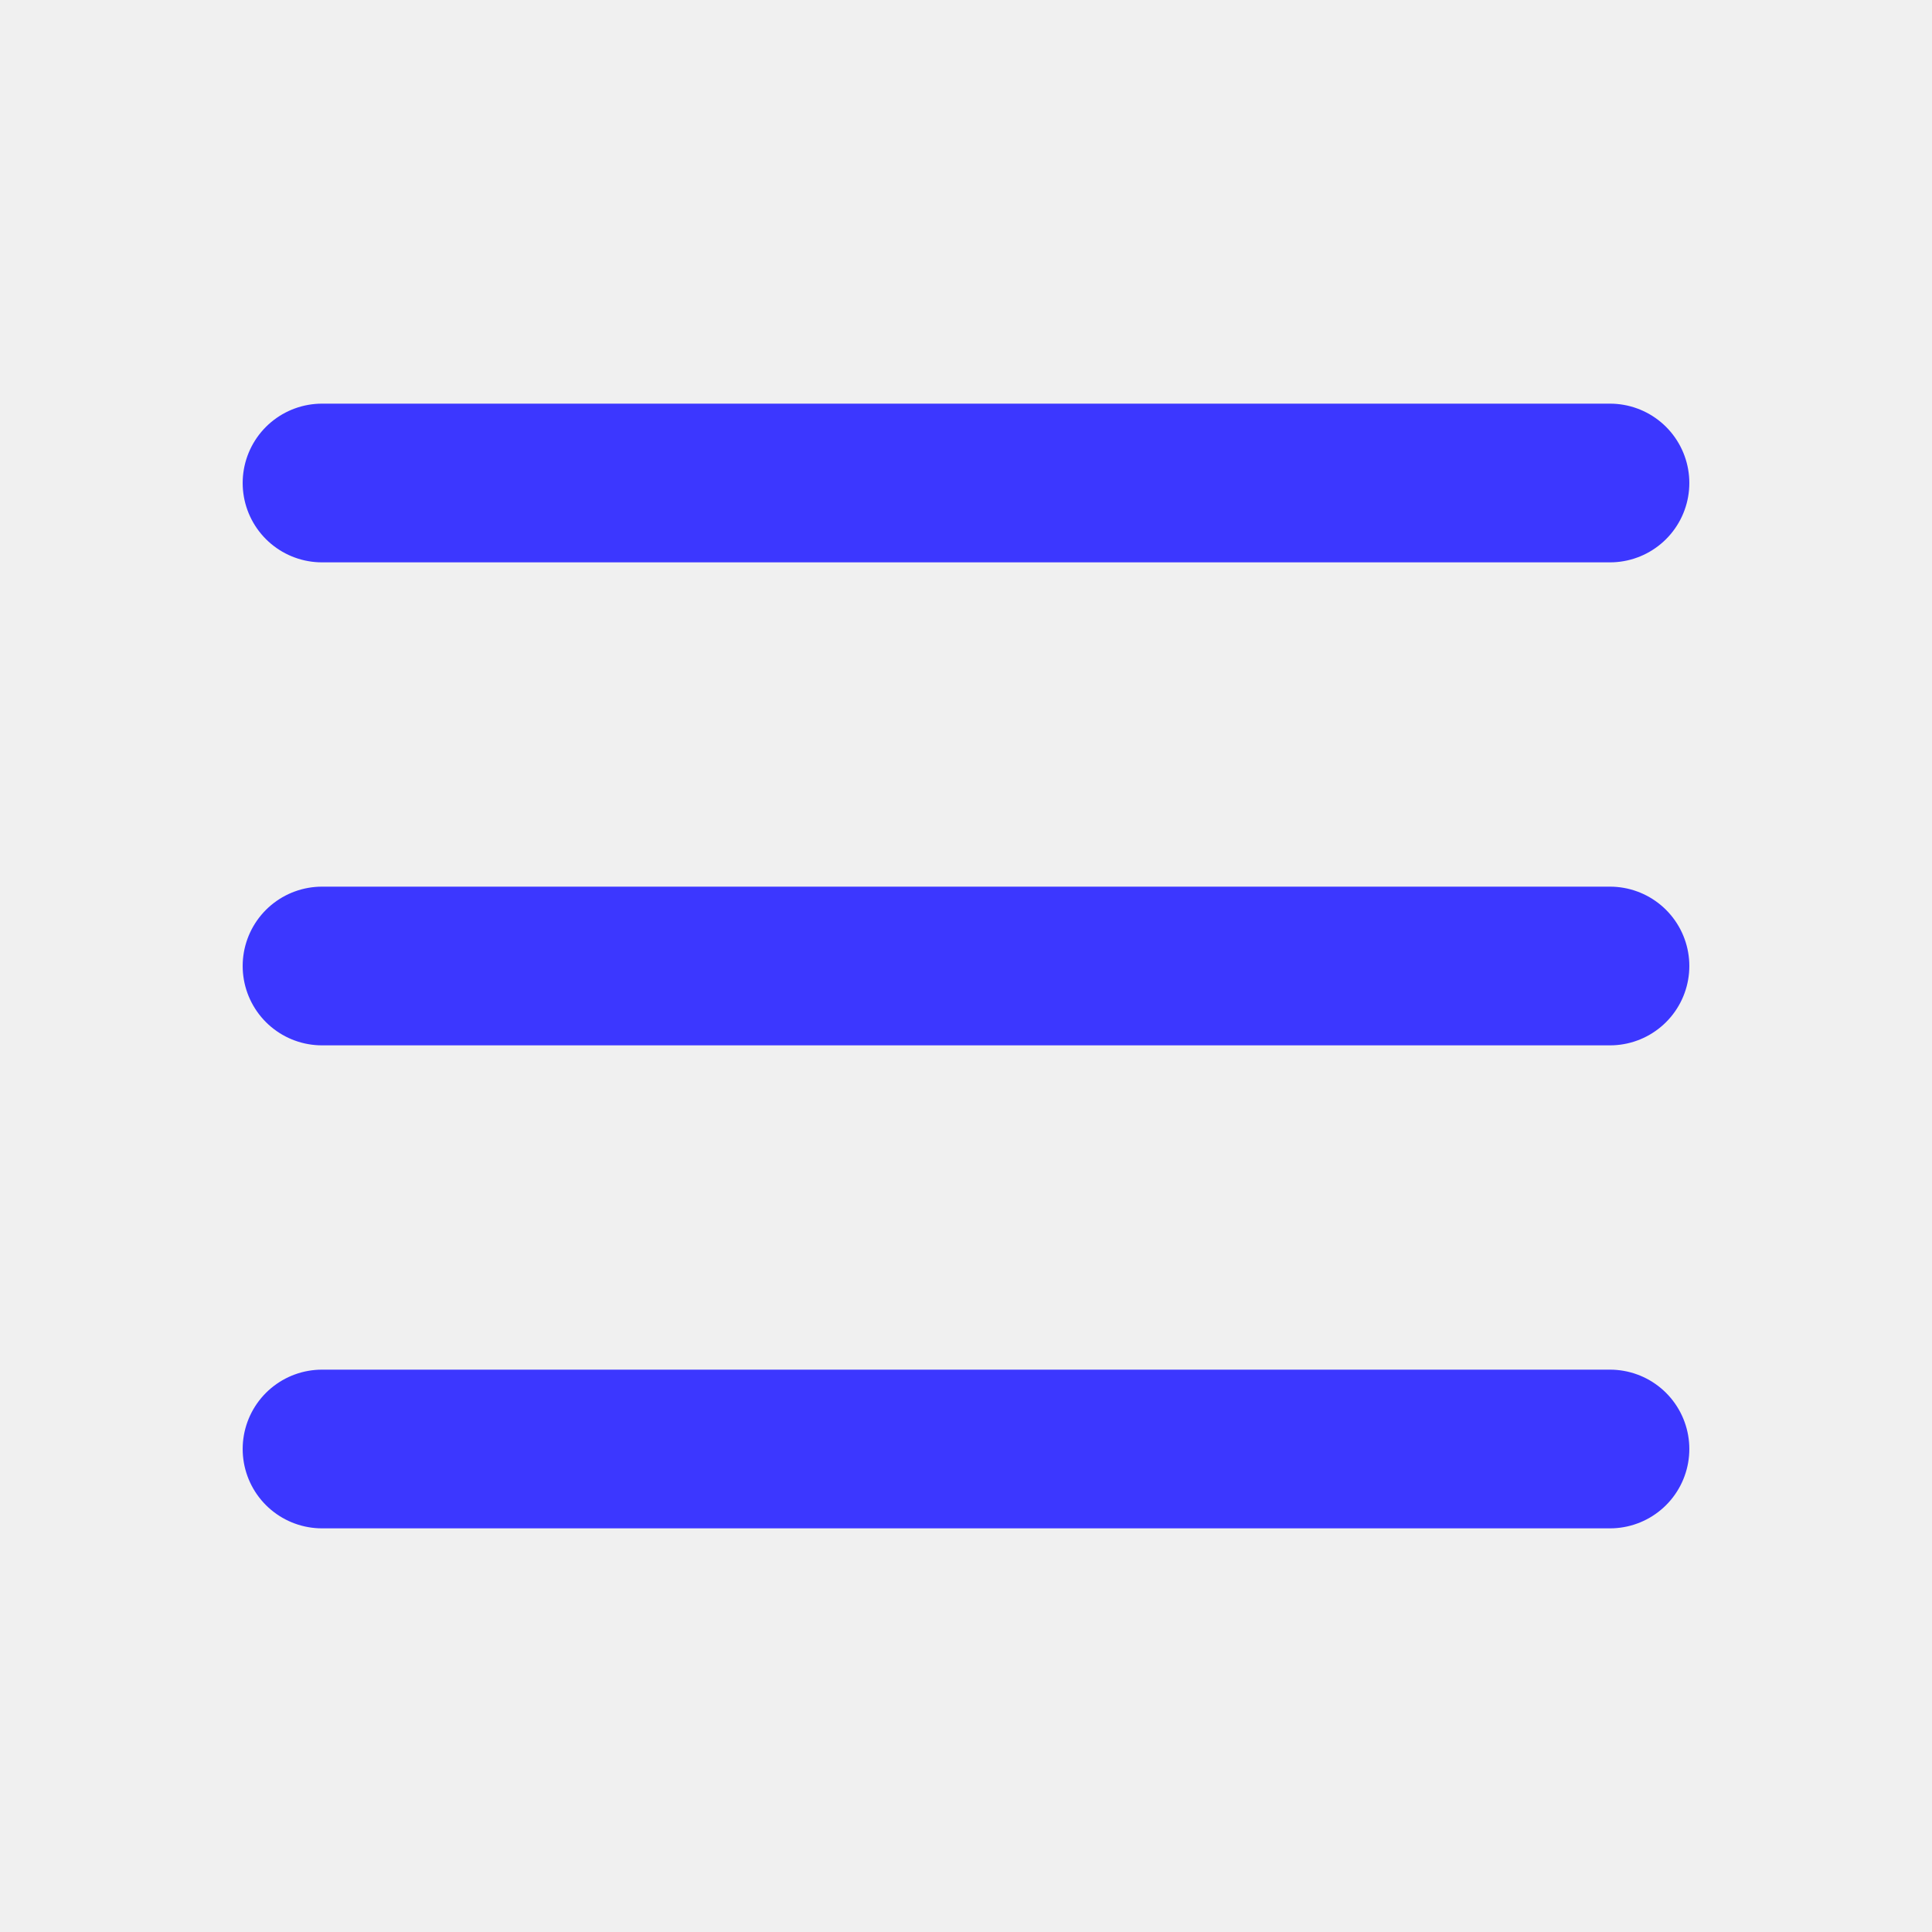
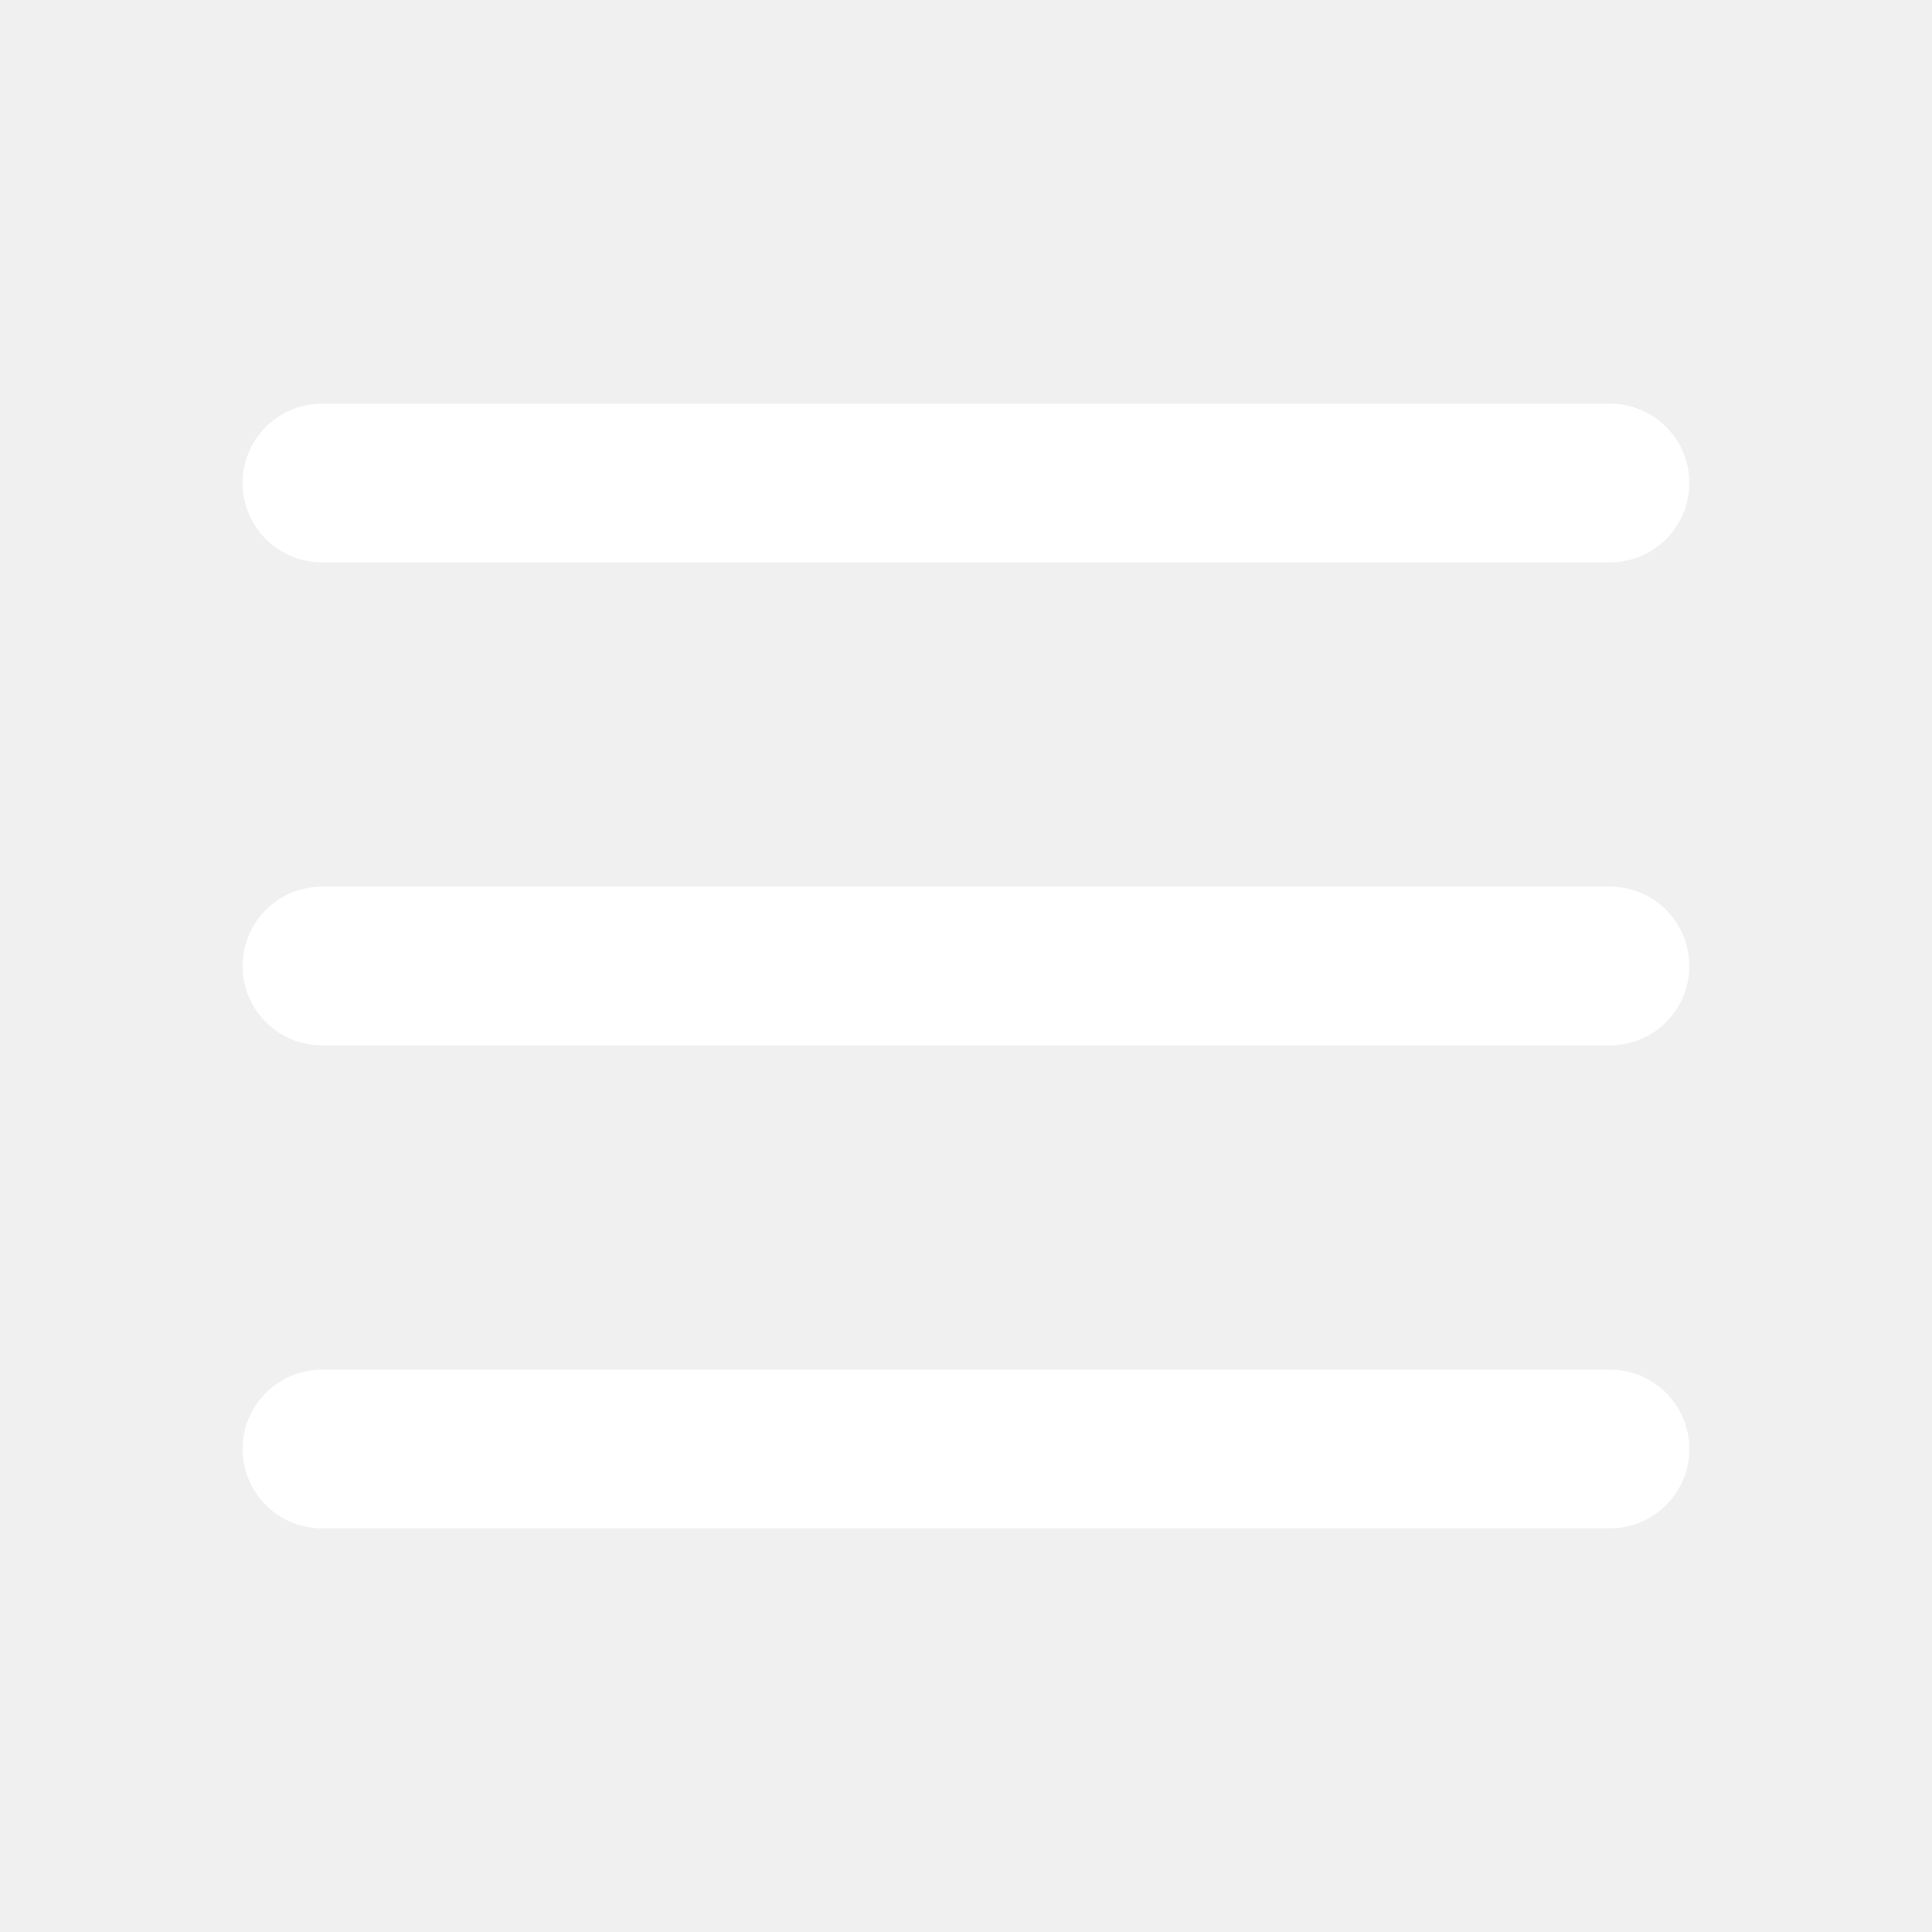
<svg xmlns="http://www.w3.org/2000/svg" width="28" height="28" viewBox="0 0 28 28" fill="none">
-   <g id="Frame" clip-path="url(#clip0_50_1366)">
-     <path id="Vector" d="M4.667 7H23.333" stroke="#3C37FF" stroke-width="2.3" stroke-linecap="round" stroke-linejoin="round" />
-     <path id="Vector_2" d="M4.667 14H23.333" stroke="#3C37FF" stroke-width="2.3" stroke-linecap="round" stroke-linejoin="round" />
-     <path id="Vector_3" d="M4.667 21H23.333" stroke="#3C37FF" stroke-width="2.3" stroke-linecap="round" stroke-linejoin="round" />
+   <g id="Frame" clip-path="url(#clip0_439_412)">
+     <path id="Vector" d="M4.666 7H23.333" stroke="white" stroke-width="2.3" stroke-linecap="round" stroke-linejoin="round" />
+     <path id="Vector_2" d="M4.666 14H23.333" stroke="white" stroke-width="2.3" stroke-linecap="round" stroke-linejoin="round" />
+     <path id="Vector_3" d="M4.666 21H23.333" stroke="white" stroke-width="2.3" stroke-linecap="round" stroke-linejoin="round" />
  </g>
  <defs>
-     <clipPath id="clip0_50_1366">
+     <clipPath id="clip0_439_412">
      <rect width="28" height="28" fill="white" />
    </clipPath>
  </defs>
</svg>
